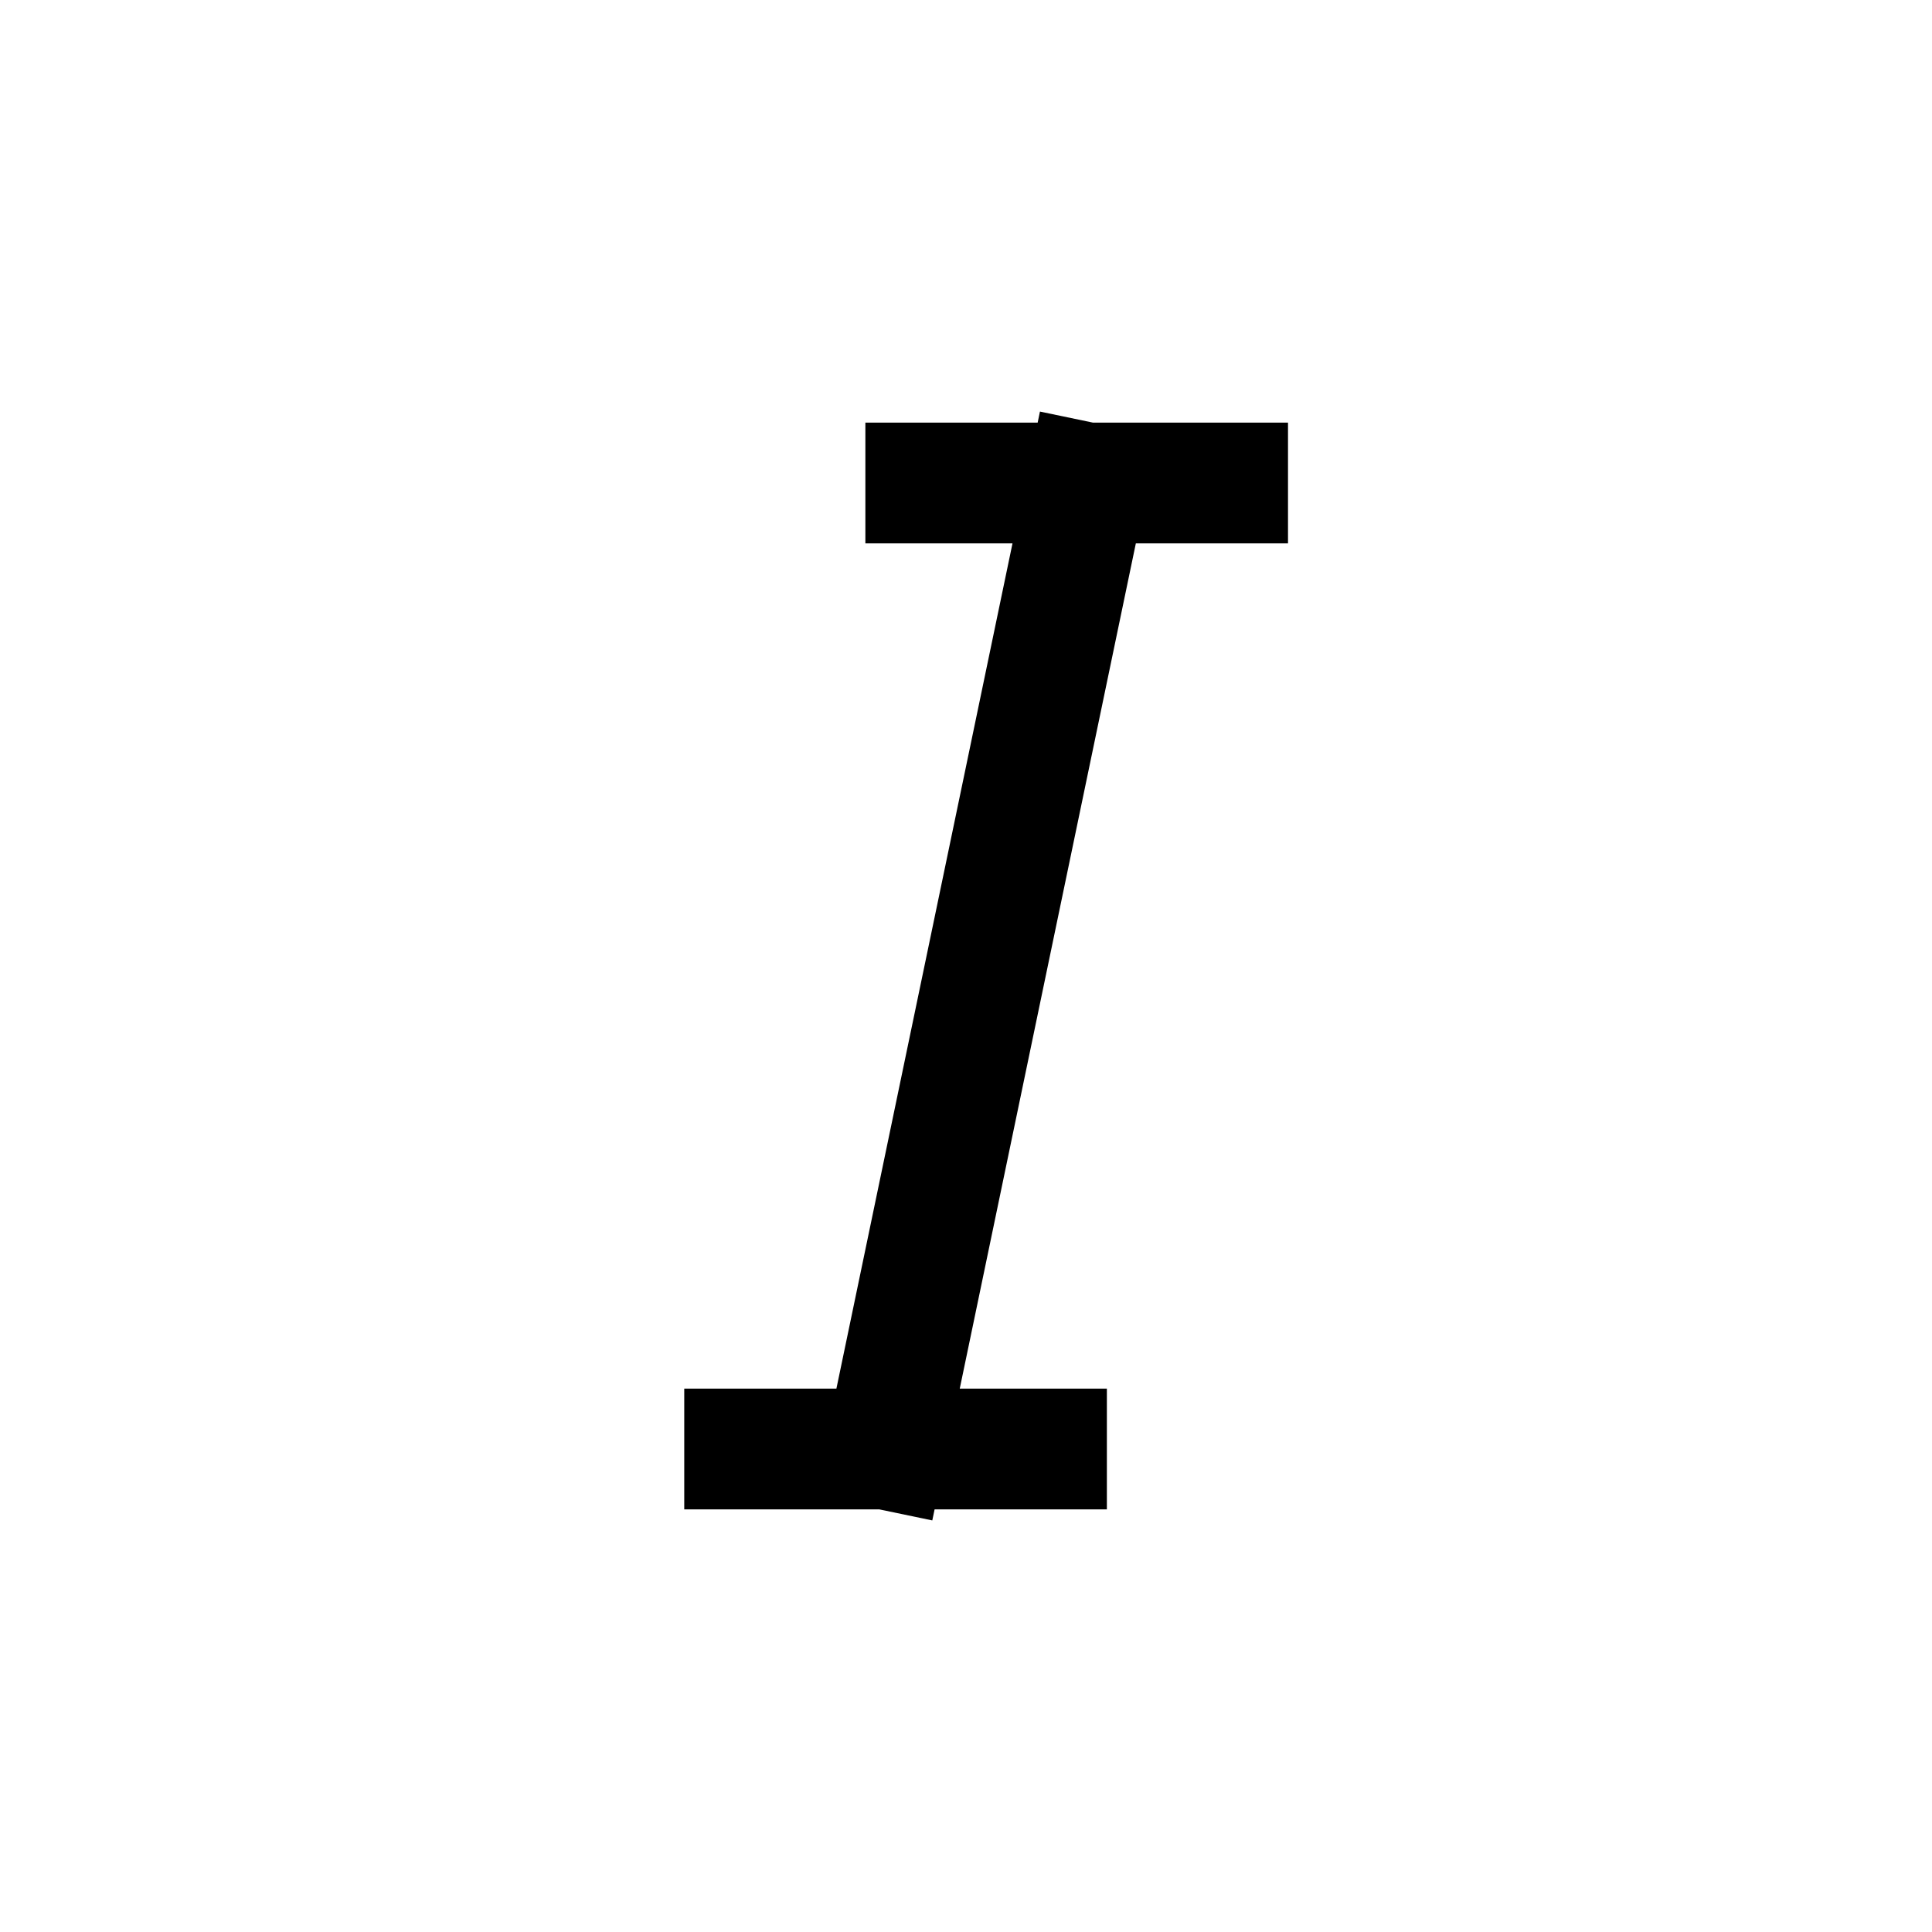
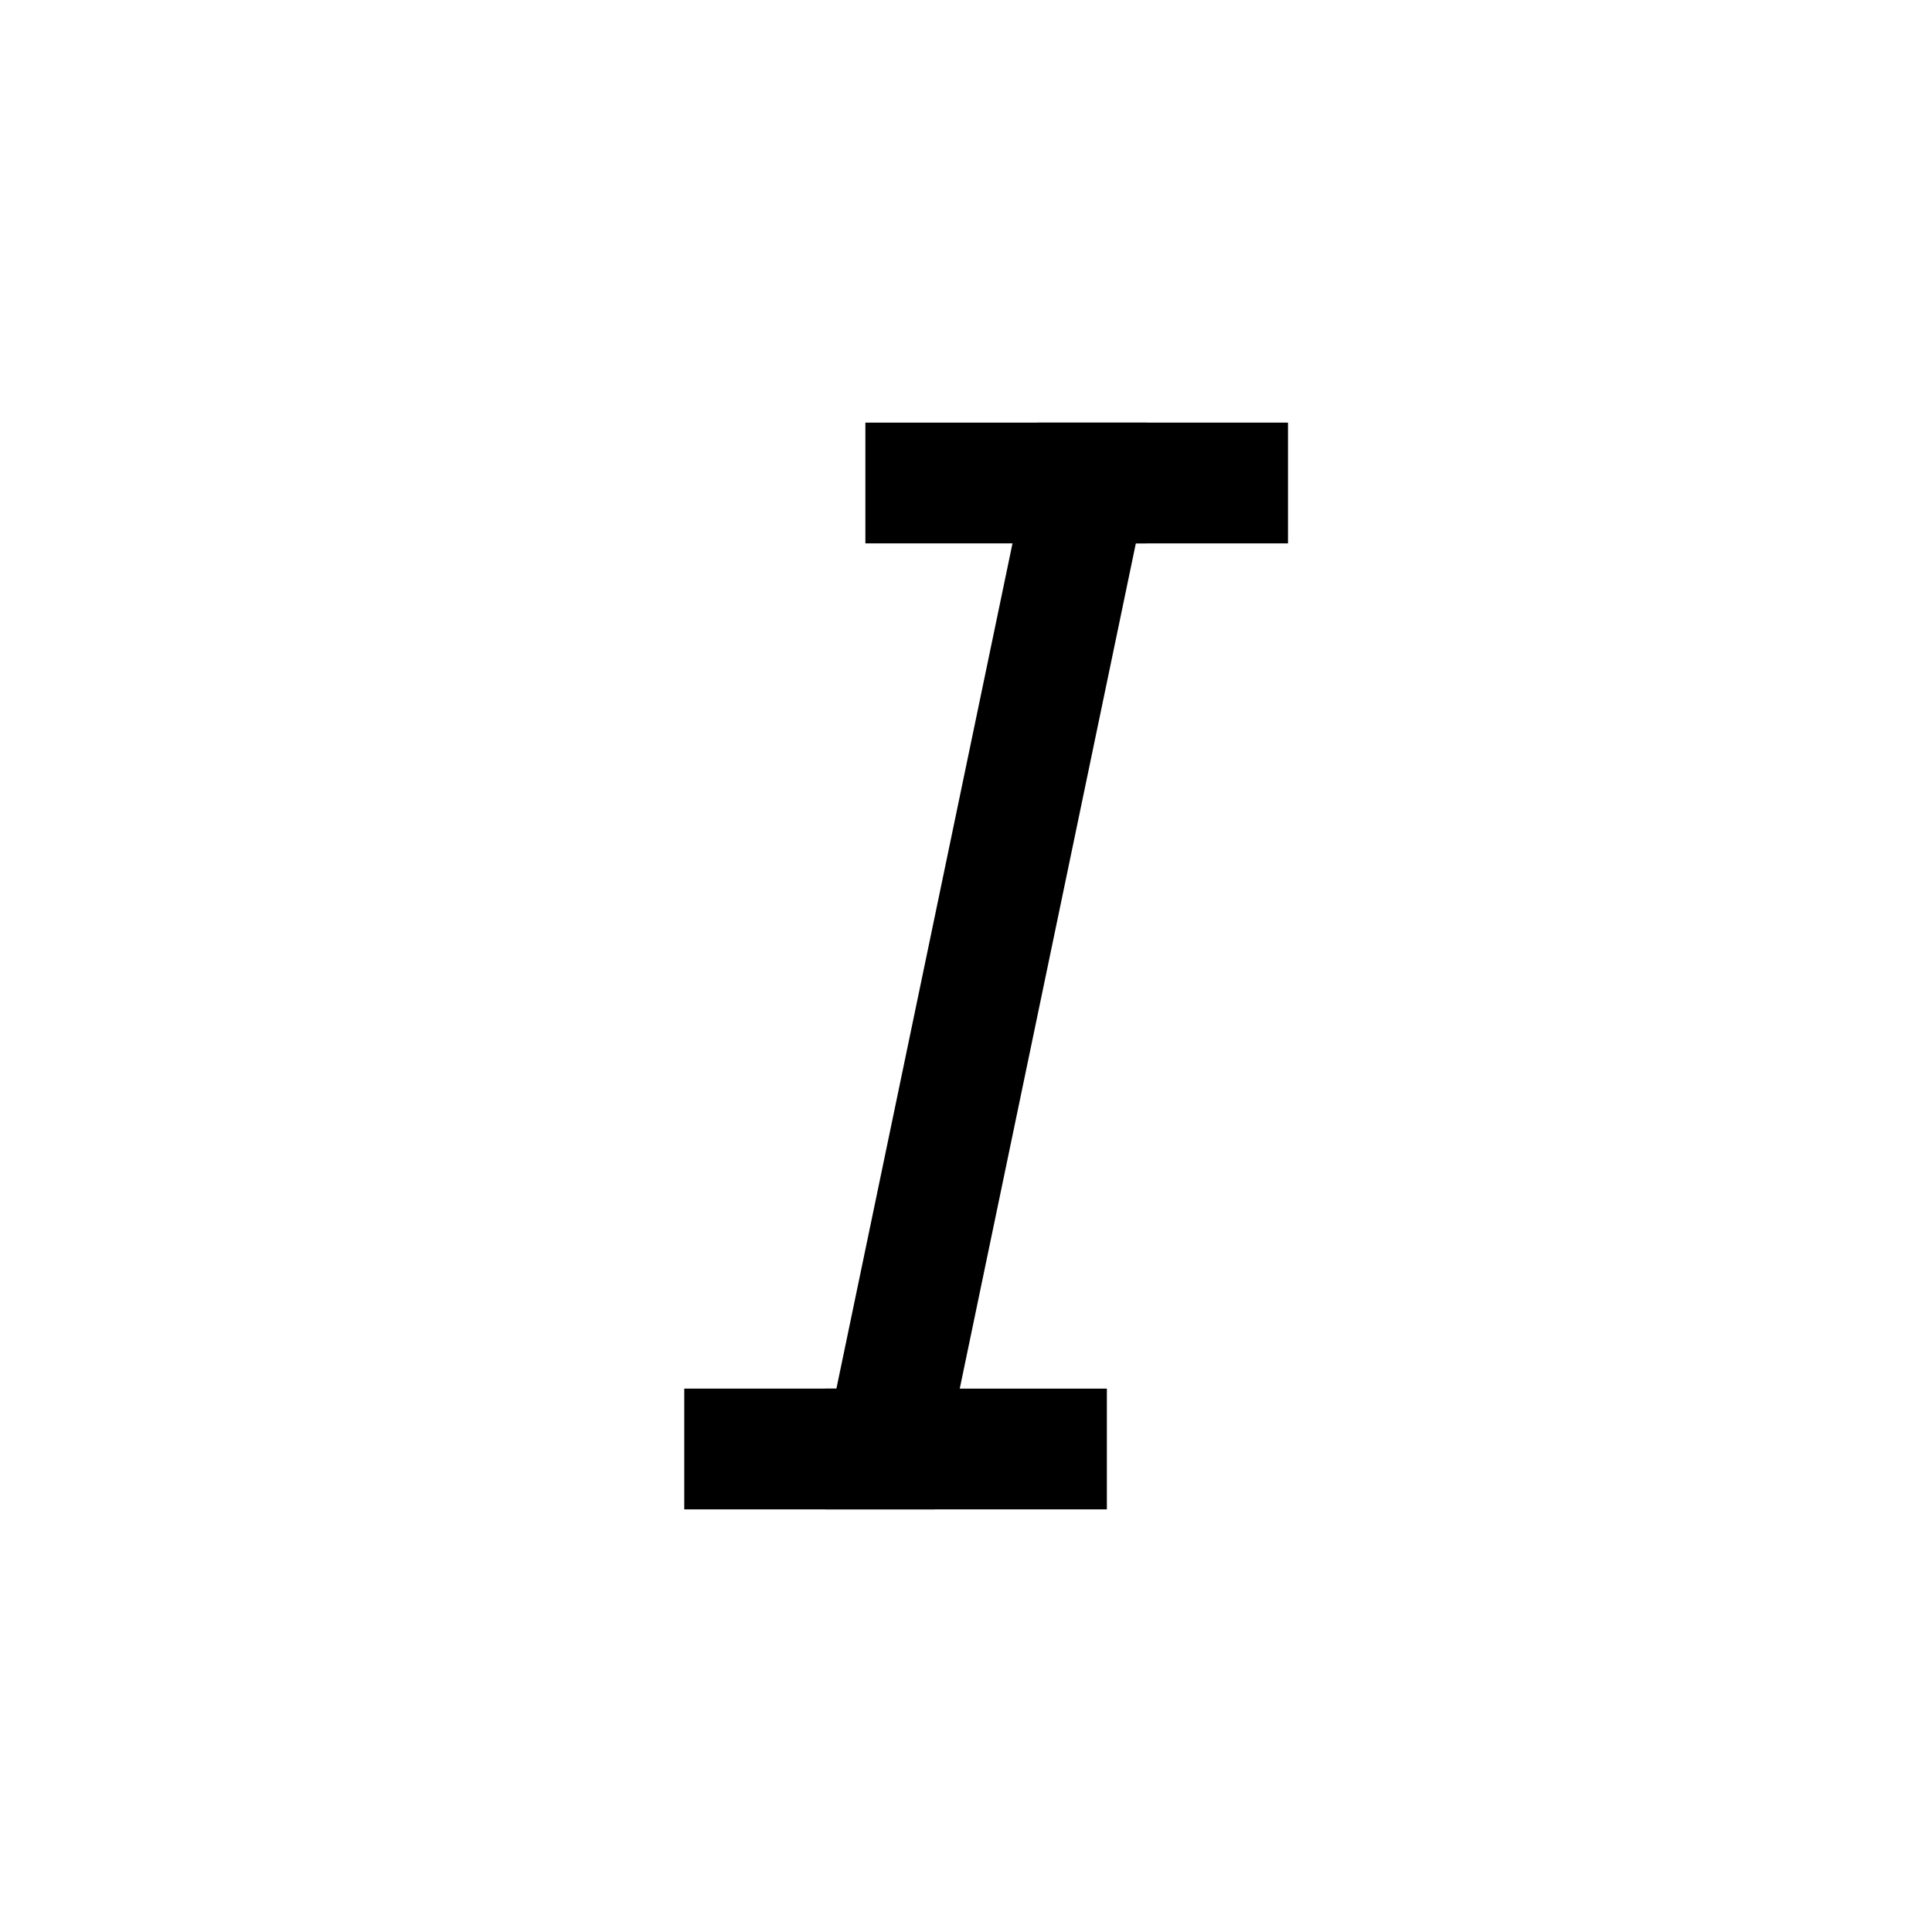
<svg xmlns="http://www.w3.org/2000/svg" viewBox="0 0 24 24" style="fill: none" stroke="currentColor" stroke-width="1.5">
-   <path d="M11 18L13.5 6M11 18H13M11 18H9.25M13.5 6H15.25M13.5 6H11.5" stroke-linecap="square" />
+   <path d="M15.25 6H13.5L11 18H9.25" stroke-linecap="square" />
+   <path d="M13.5 6H11.5M11 18H13" stroke-linecap="square" />
</svg>
